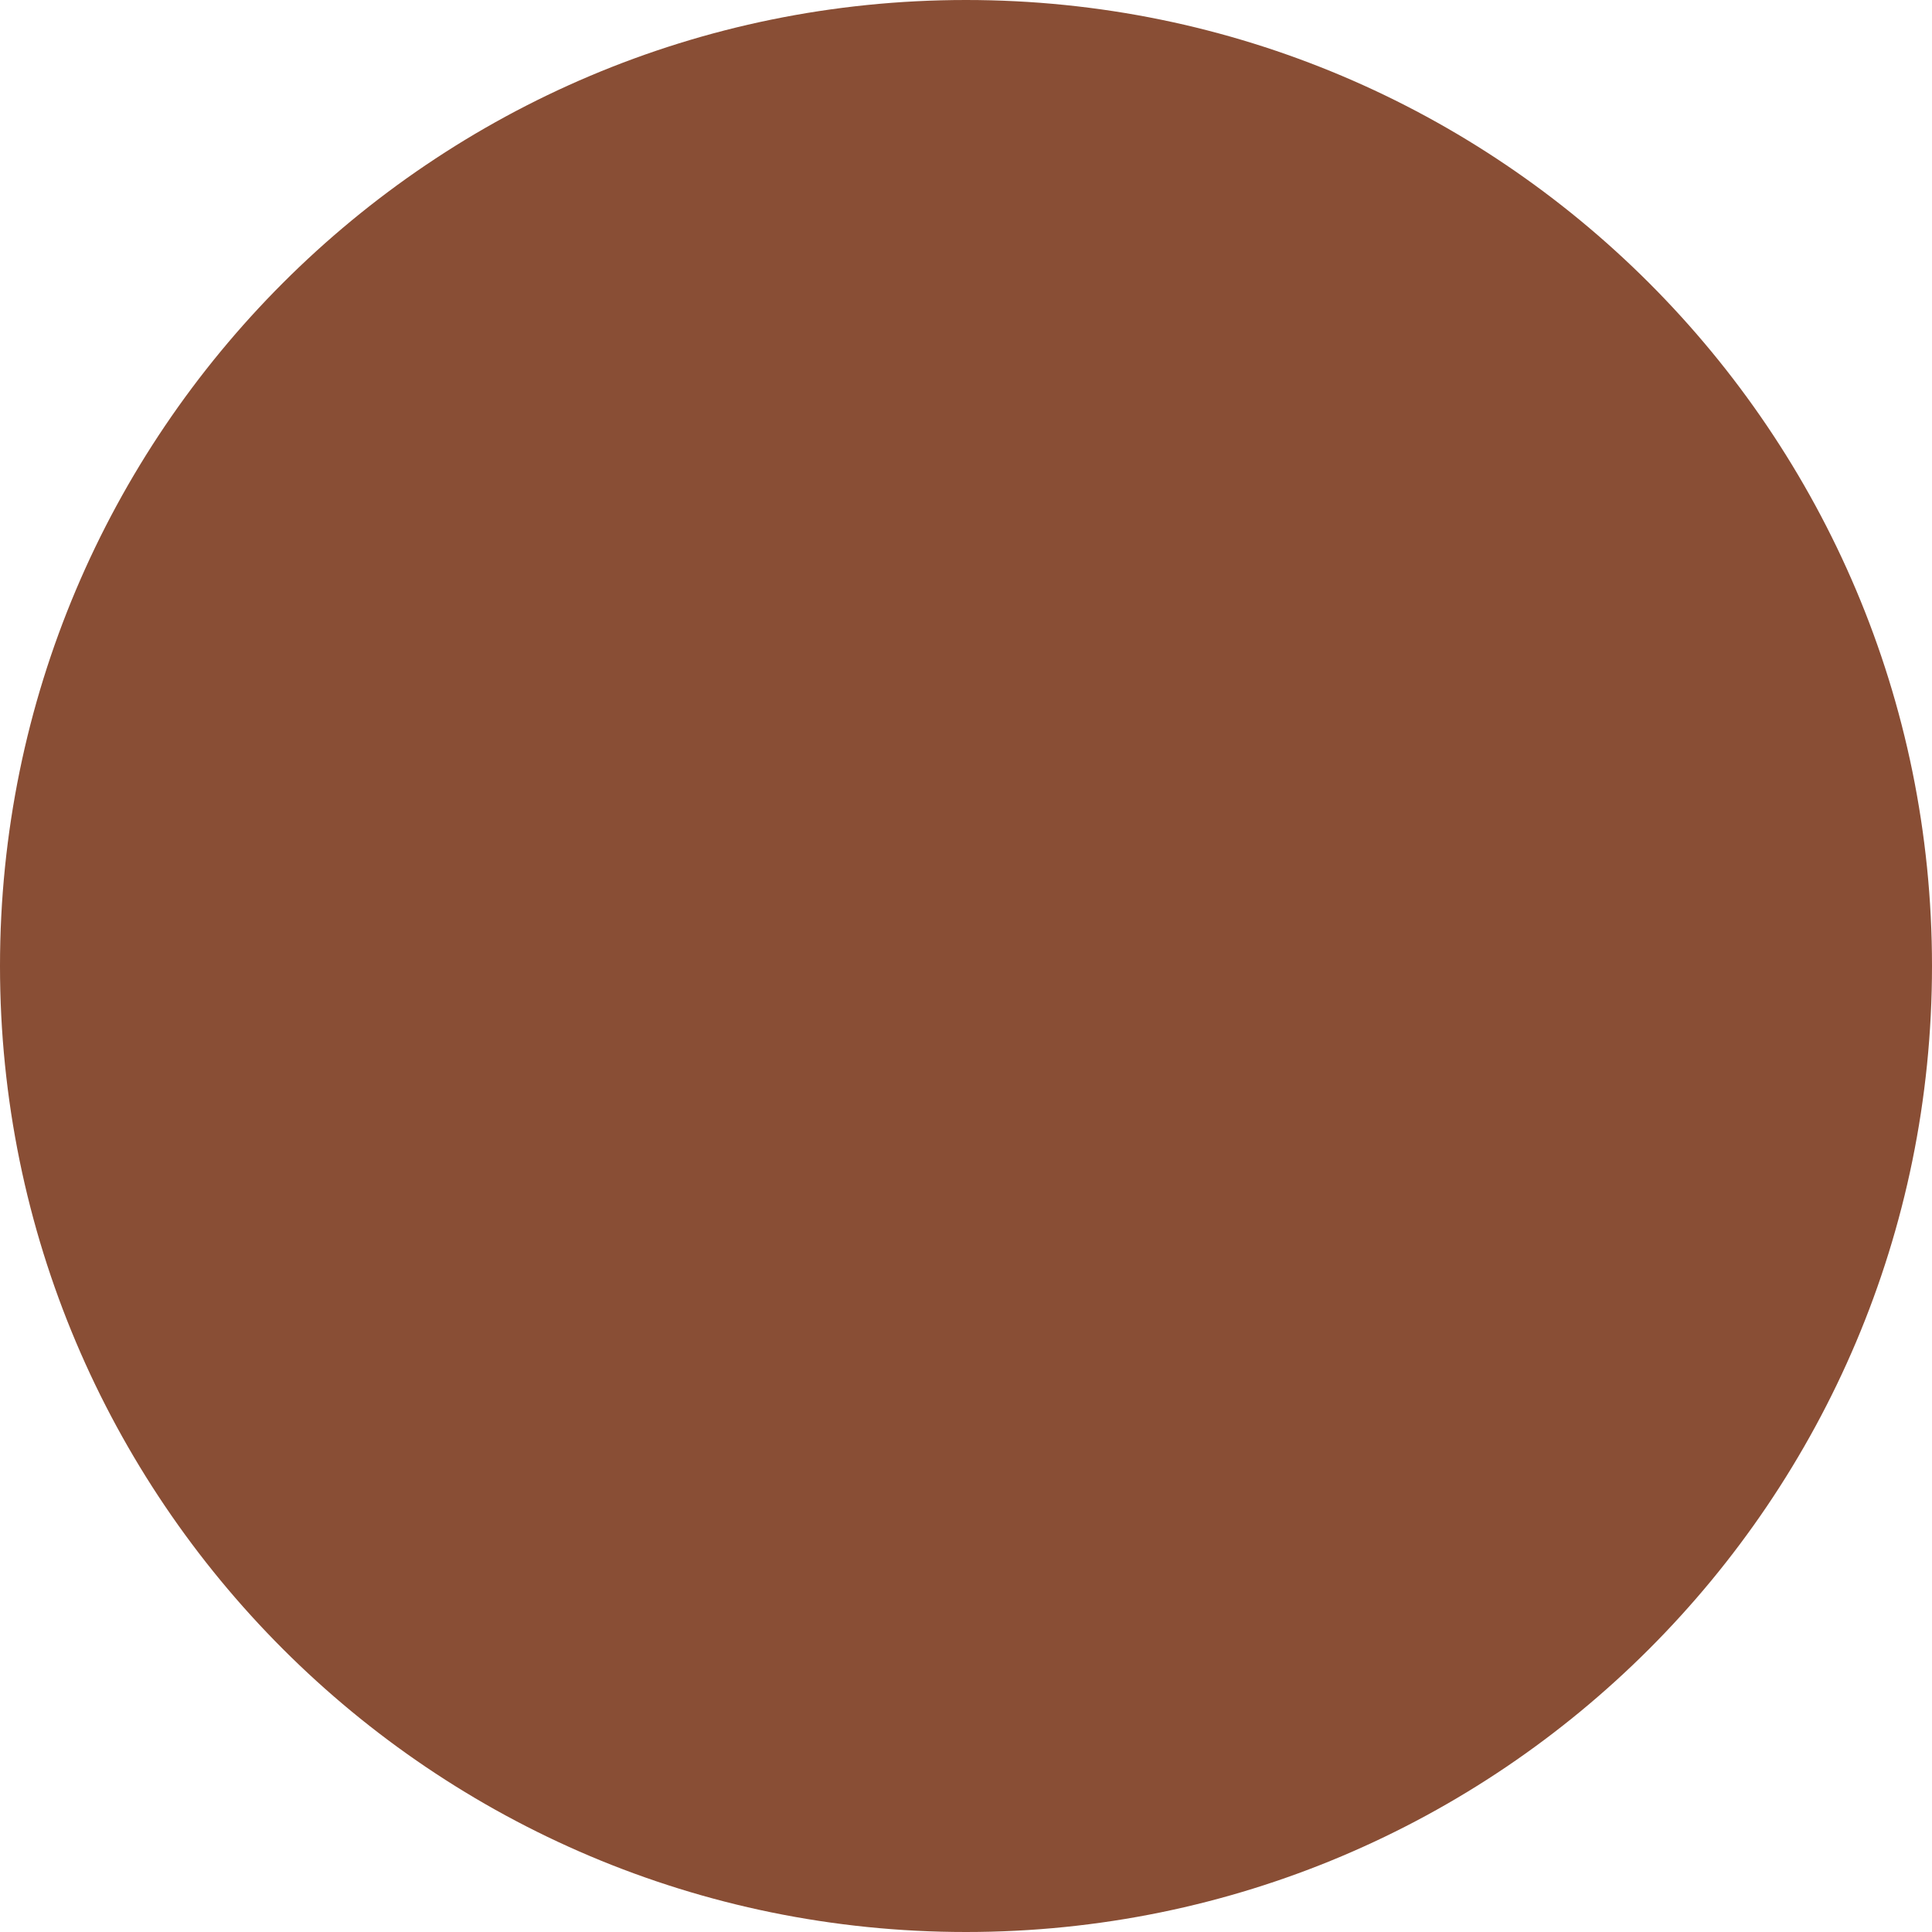
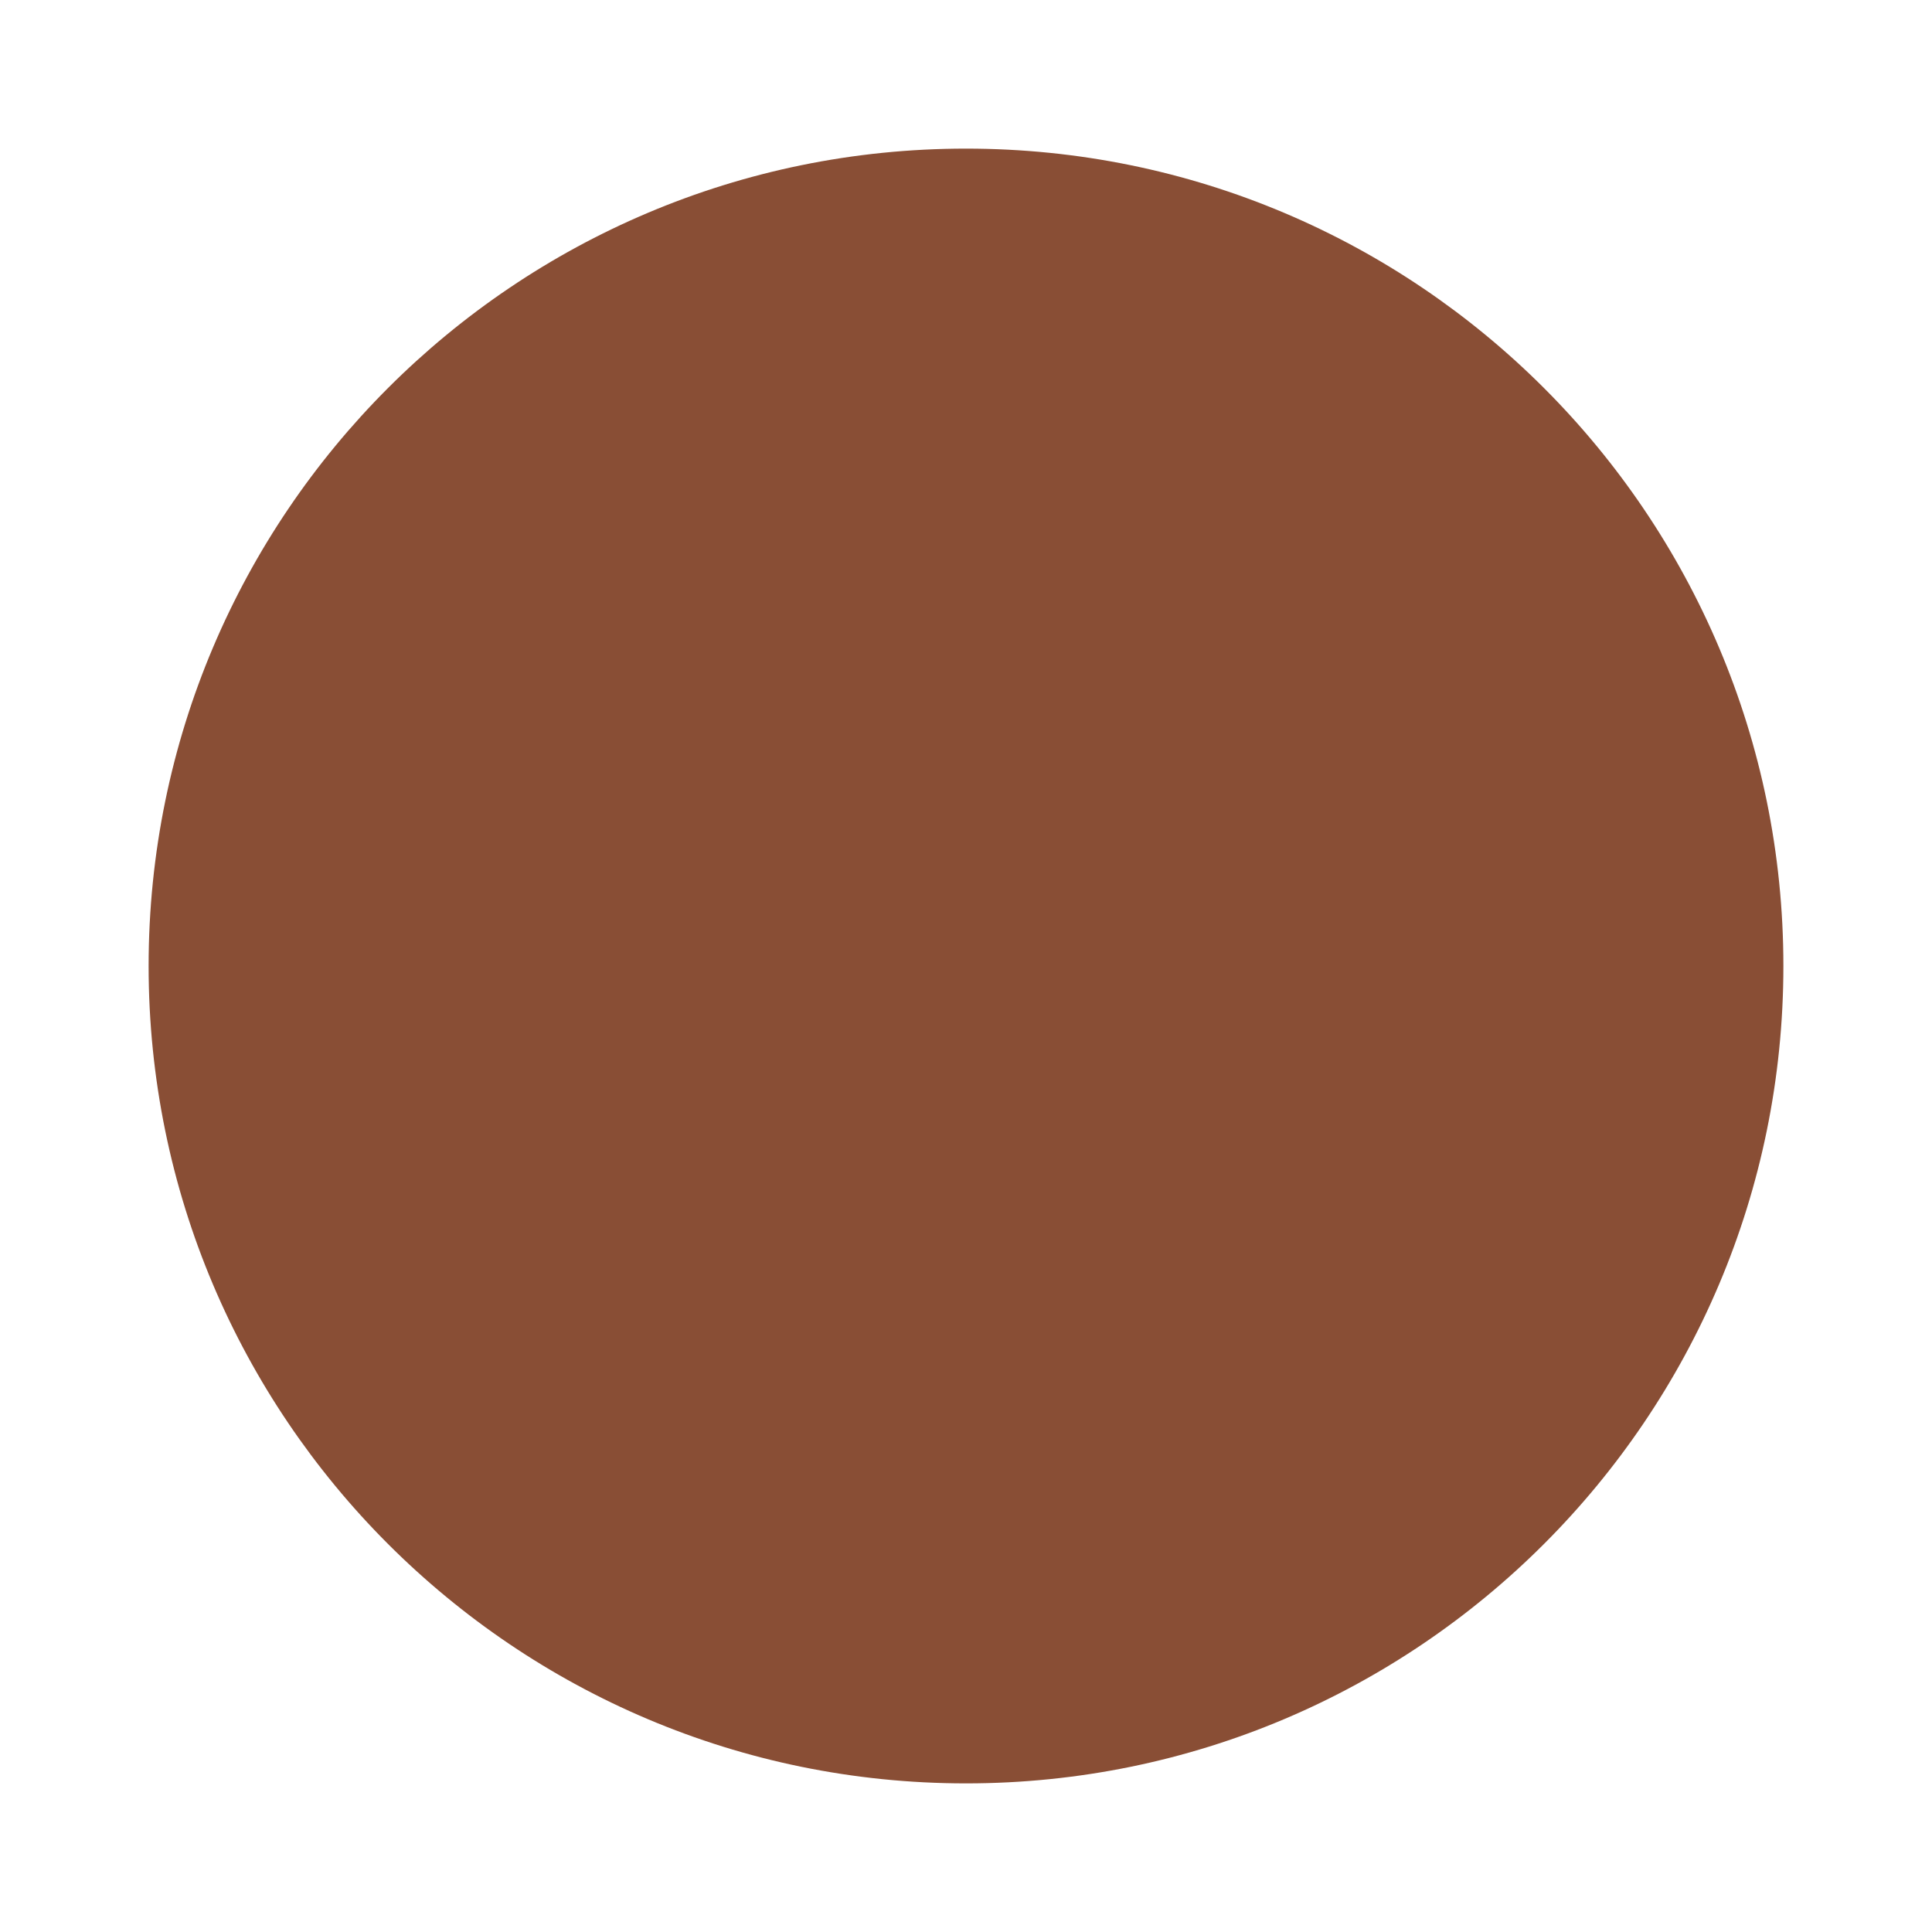
- <svg xmlns="http://www.w3.org/2000/svg" version="1.1" id="Layer_1" x="0px" y="0px" viewBox="0 0 11 11" style="enable-background:new 0 0 11 11;" xml:space="preserve">
-   <circle style="fill:#894E35;" cx="5.5" cy="5.5" r="5.5" />
+ <svg xmlns="http://www.w3.org/2000/svg" version="1.1" id="Layer_1" x="0px" y="0px" viewBox="0 0 13 13" style="enable-background:new 0 0 13 13;" xml:space="preserve">
+   <circle style="fill:#894E35;" cx="6.5" cy="6.5" r="5.5" />
</svg>
